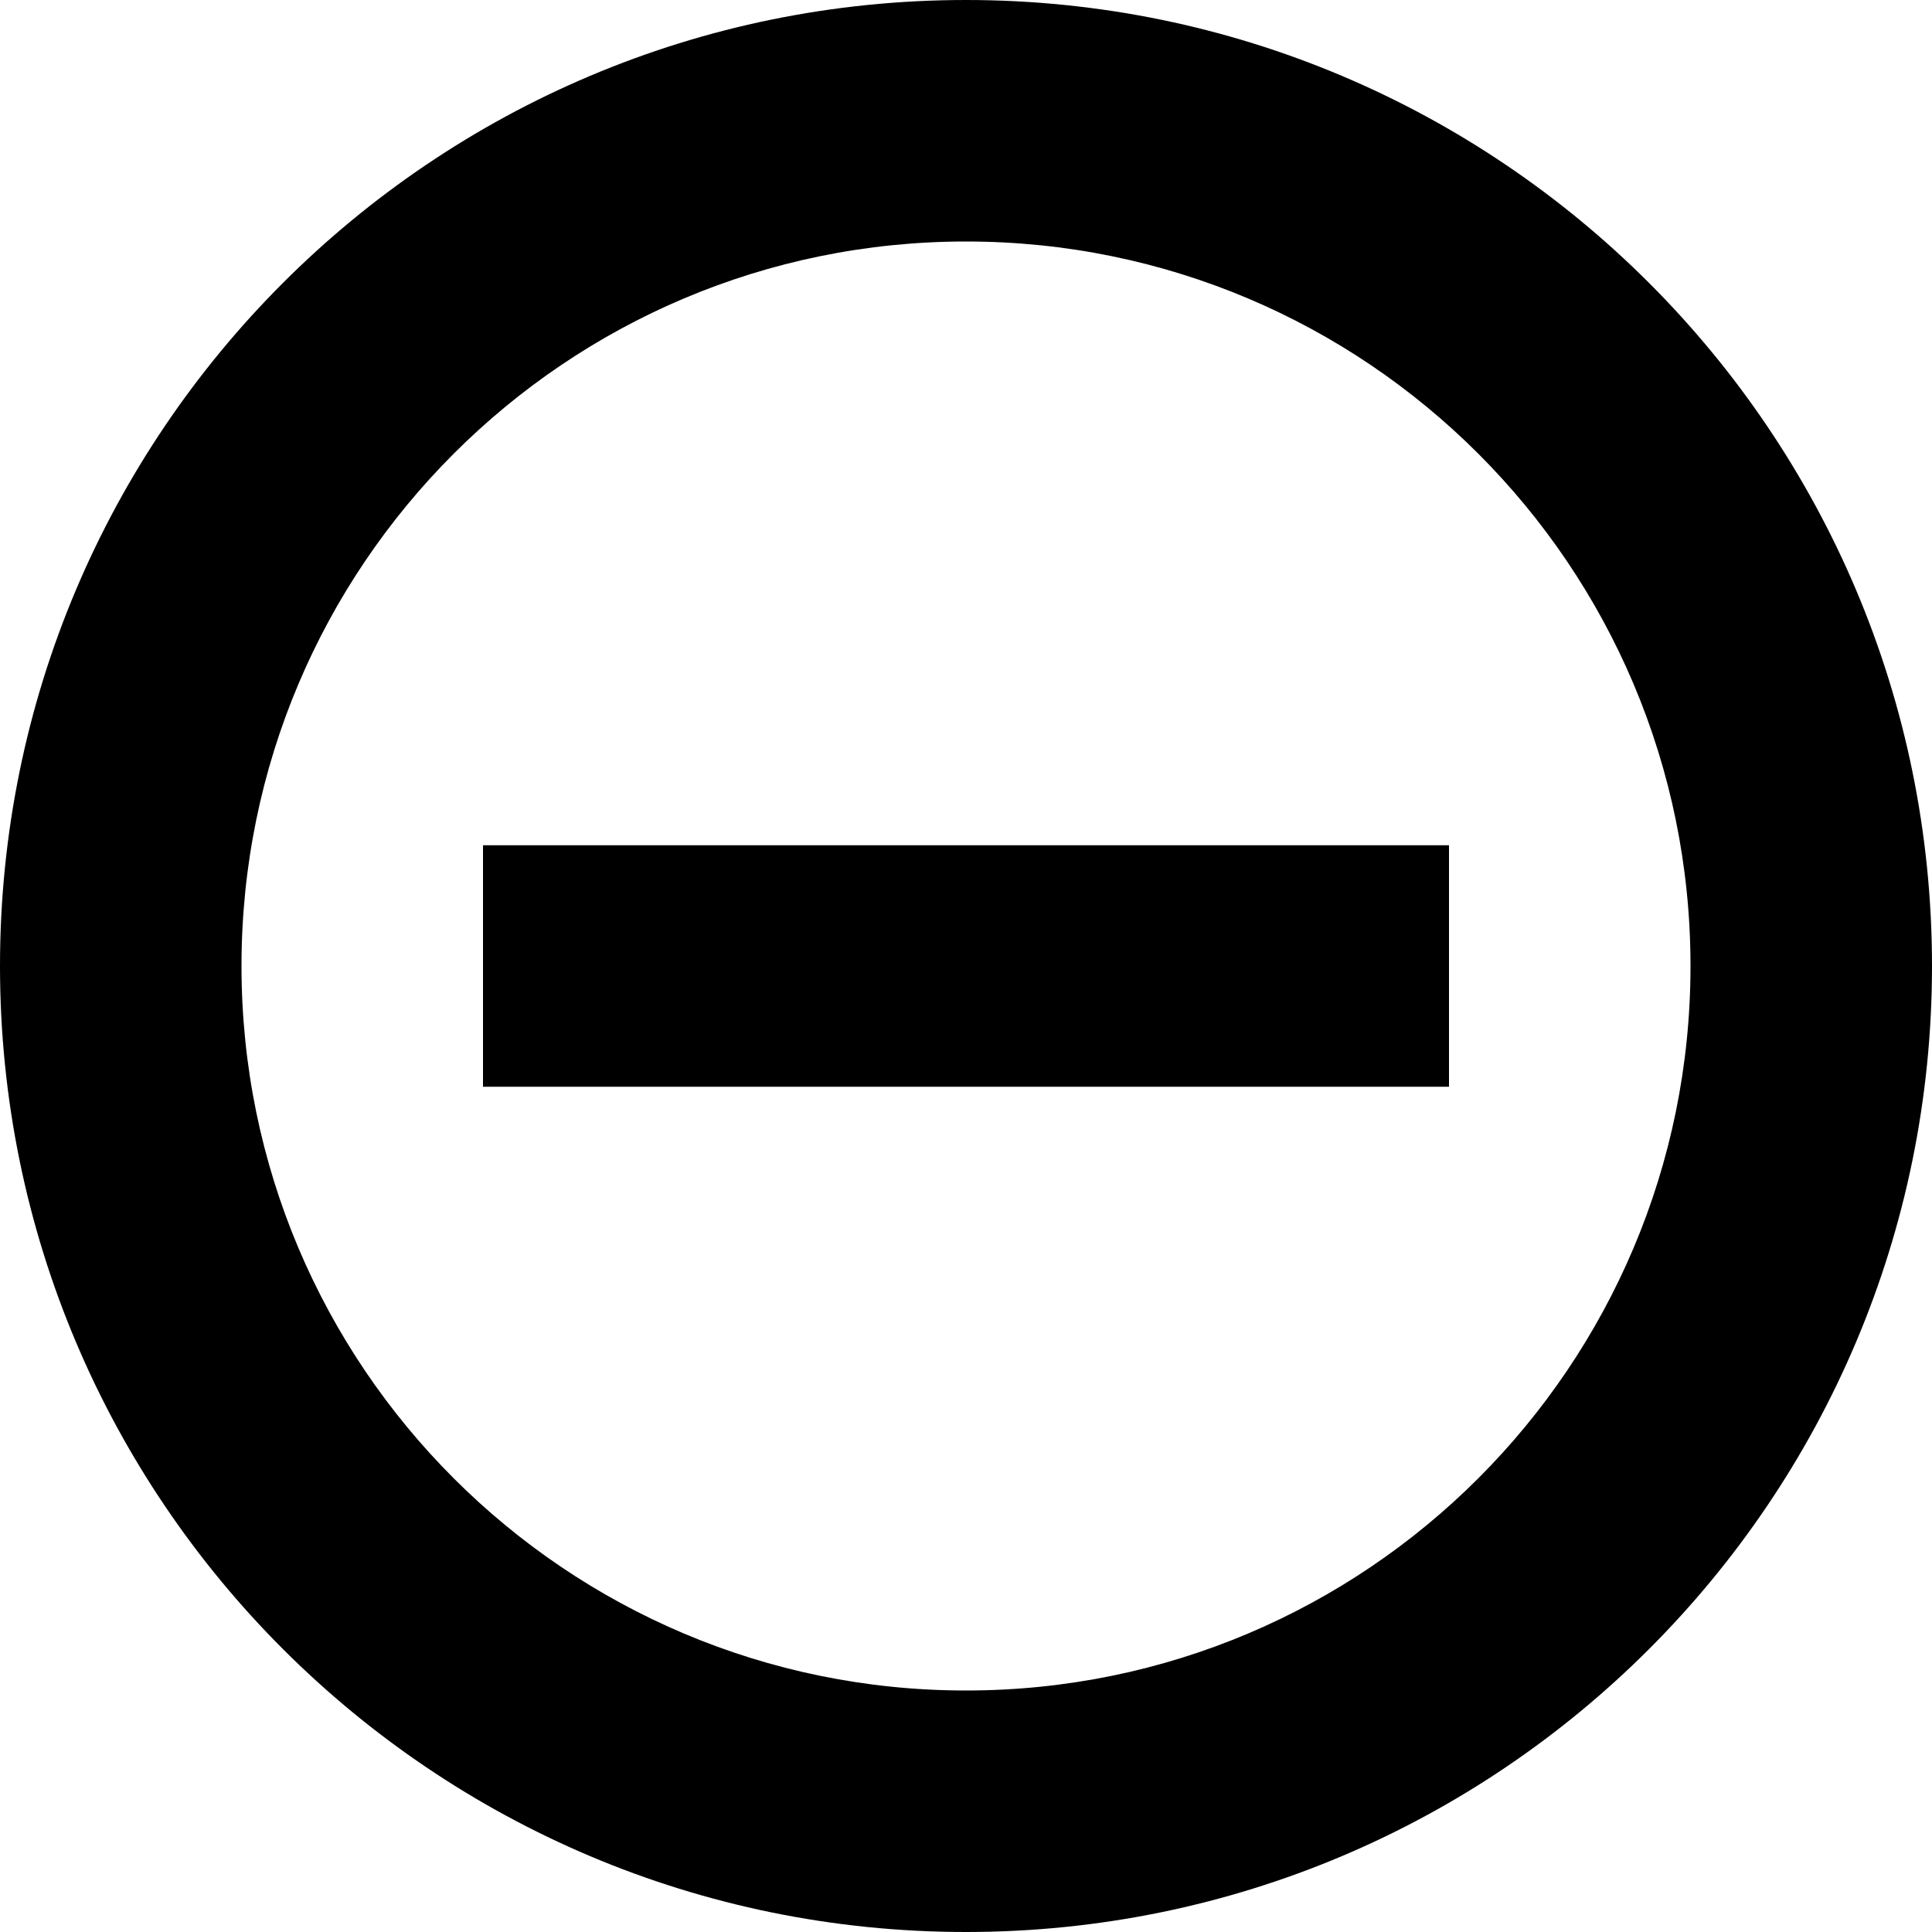
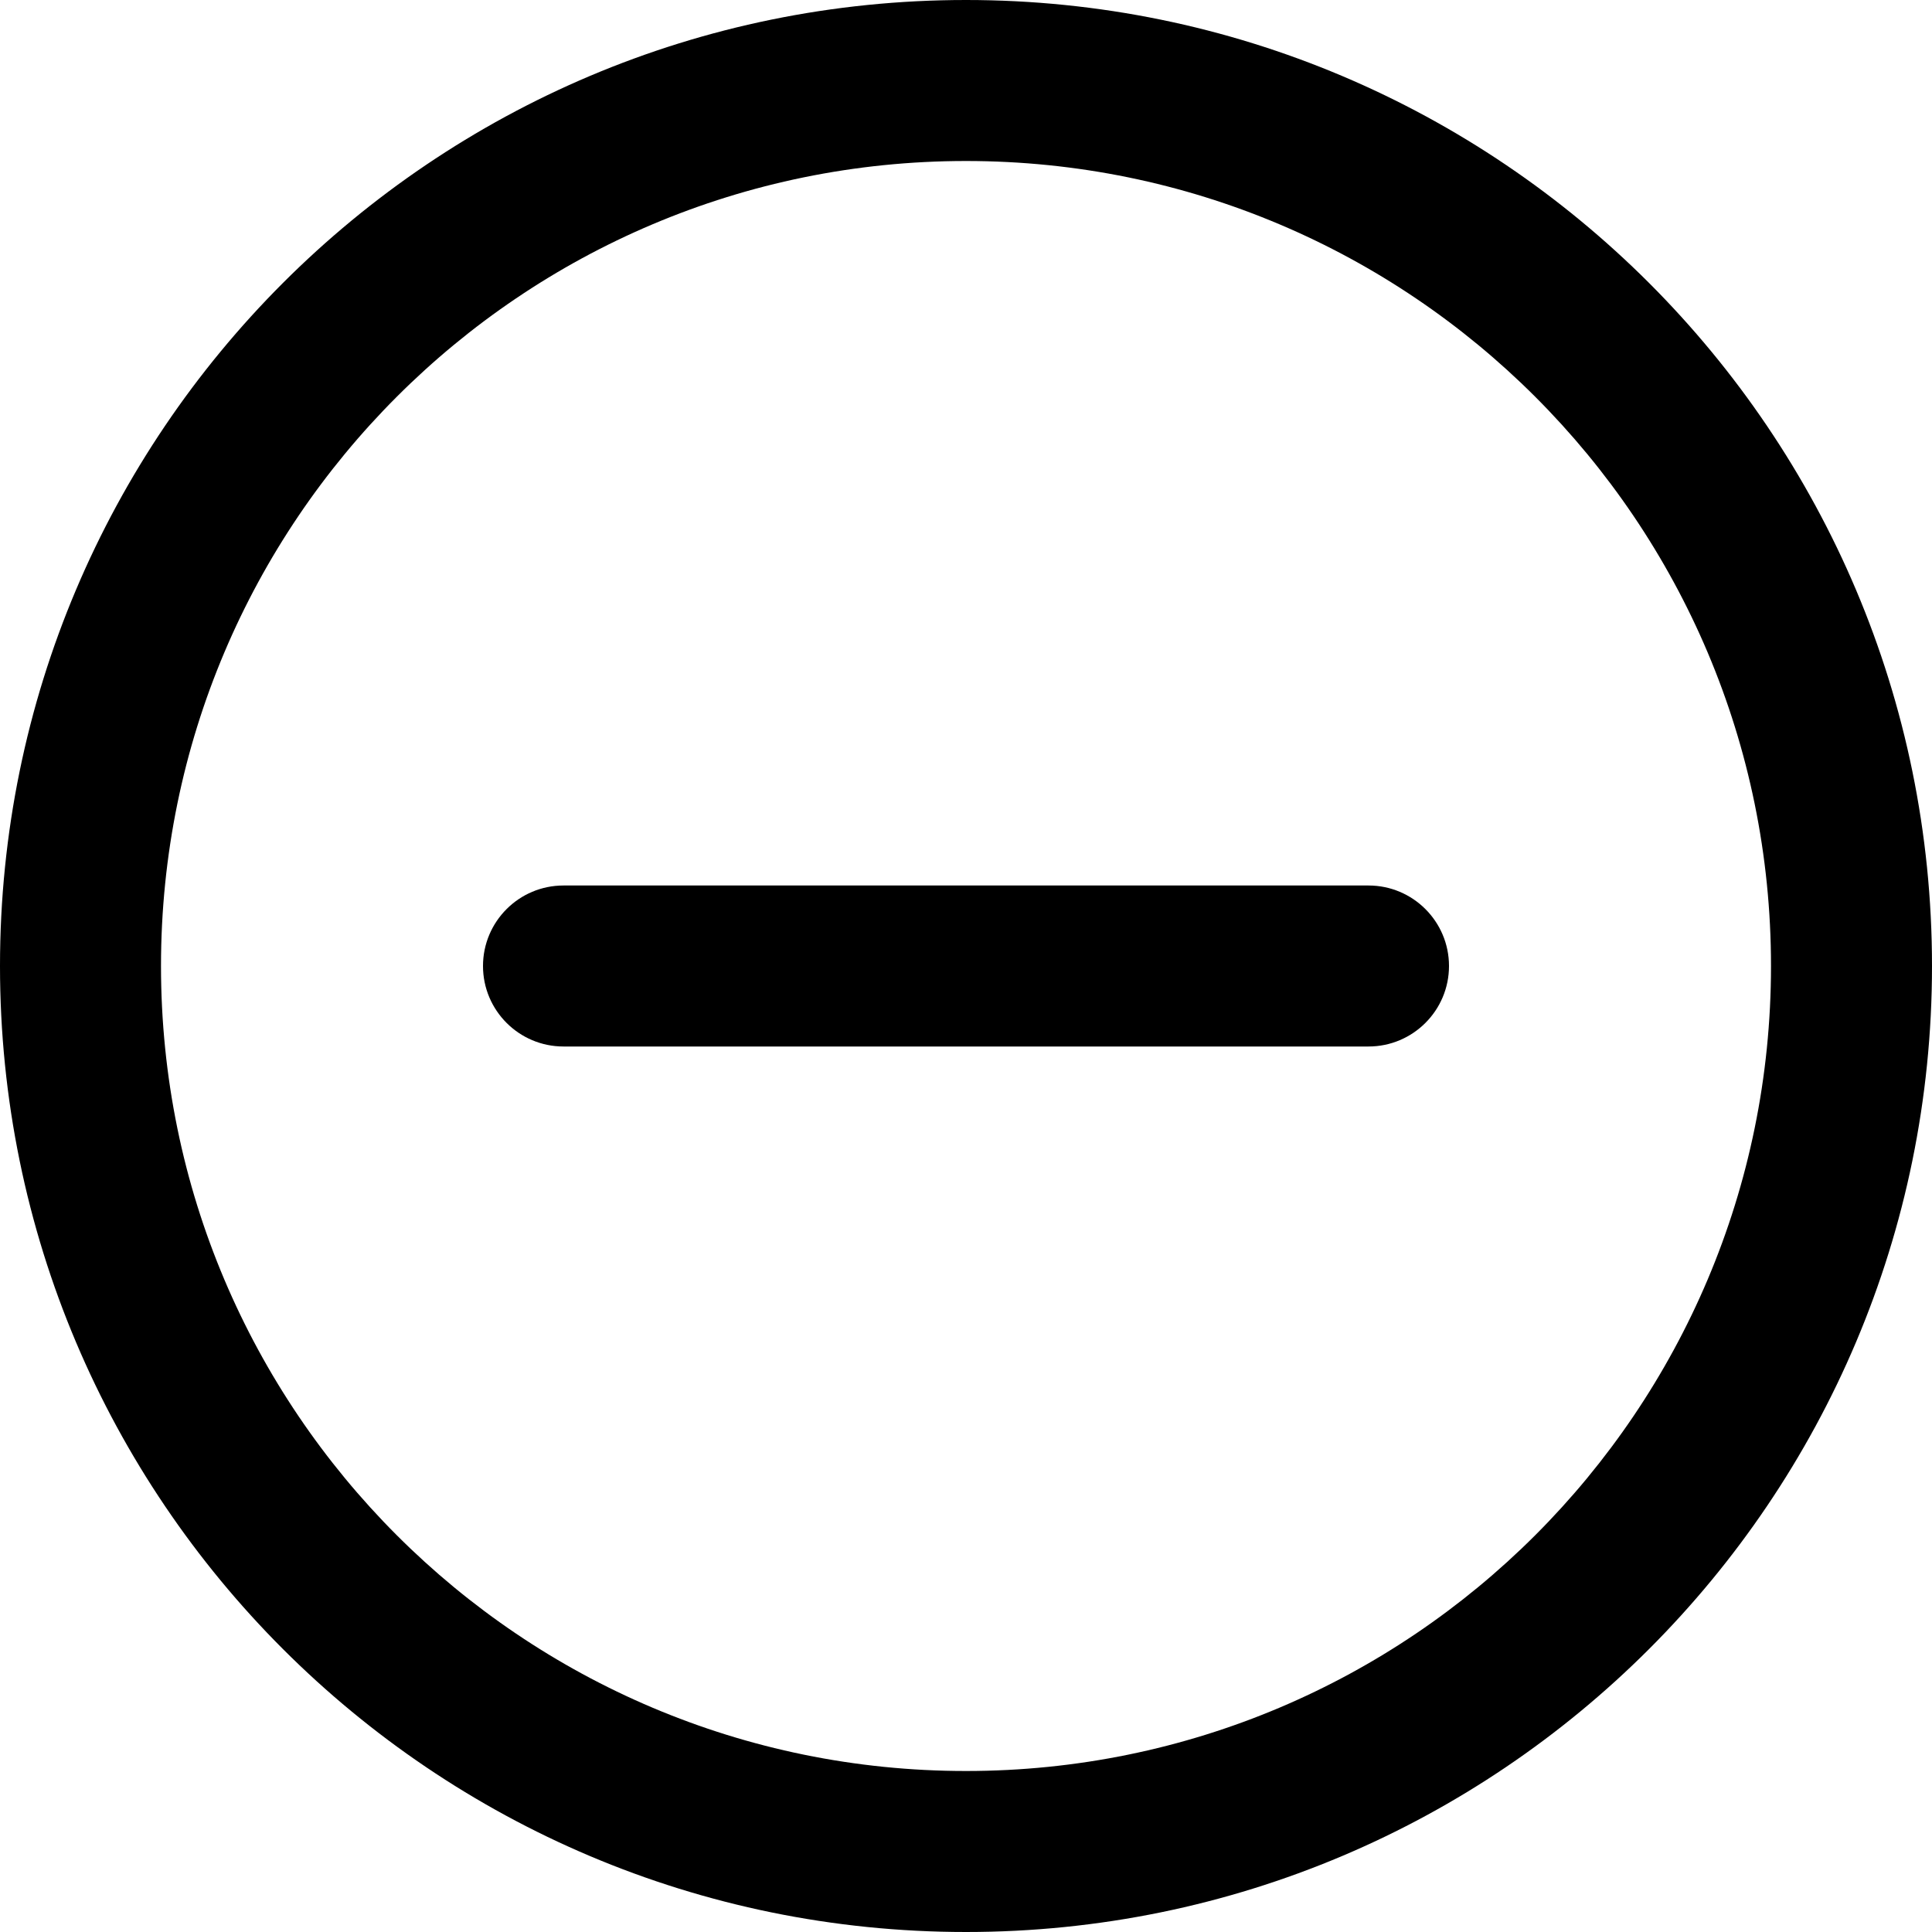
- <svg xmlns="http://www.w3.org/2000/svg" width="16" height="16" viewBox="0 0 16 16">
-   <path d="M8 16A8 8 0 1 1 8 0a8 8 0 0 1 0 16zm0-2A6 6 0 1 0 8 2a6 6 0 0 0 0 12z" />
-   <path d="M12 7v2H4V7z" />
+ <svg xmlns="http://www.w3.org/2000/svg" width="16" height="16" viewBox="0 0 24 24">
+   <path d="M12,24 C5.373,24 0,18.627 0,12 C0,5.373 5.373,0 12,0 C18.627,0 24,5.373 24,12 C24,18.627 18.627,24 12,24 Z M12,22 C17.523,22 22,17.523 22,12 C22,6.477 17.523,2 12,2 C6.477,2 2,6.477 2,12 C2,17.523 6.477,22 12,22 Z" />
+   <path d="M7,13 C6.448,13 6,12.552 6,12 C6,11.448 6.448,11 7,11 L17,11 C17.552,11 18,11.448 18,12 C18,12.552 17.552,13 17,13 L7,13 Z" />
</svg>
